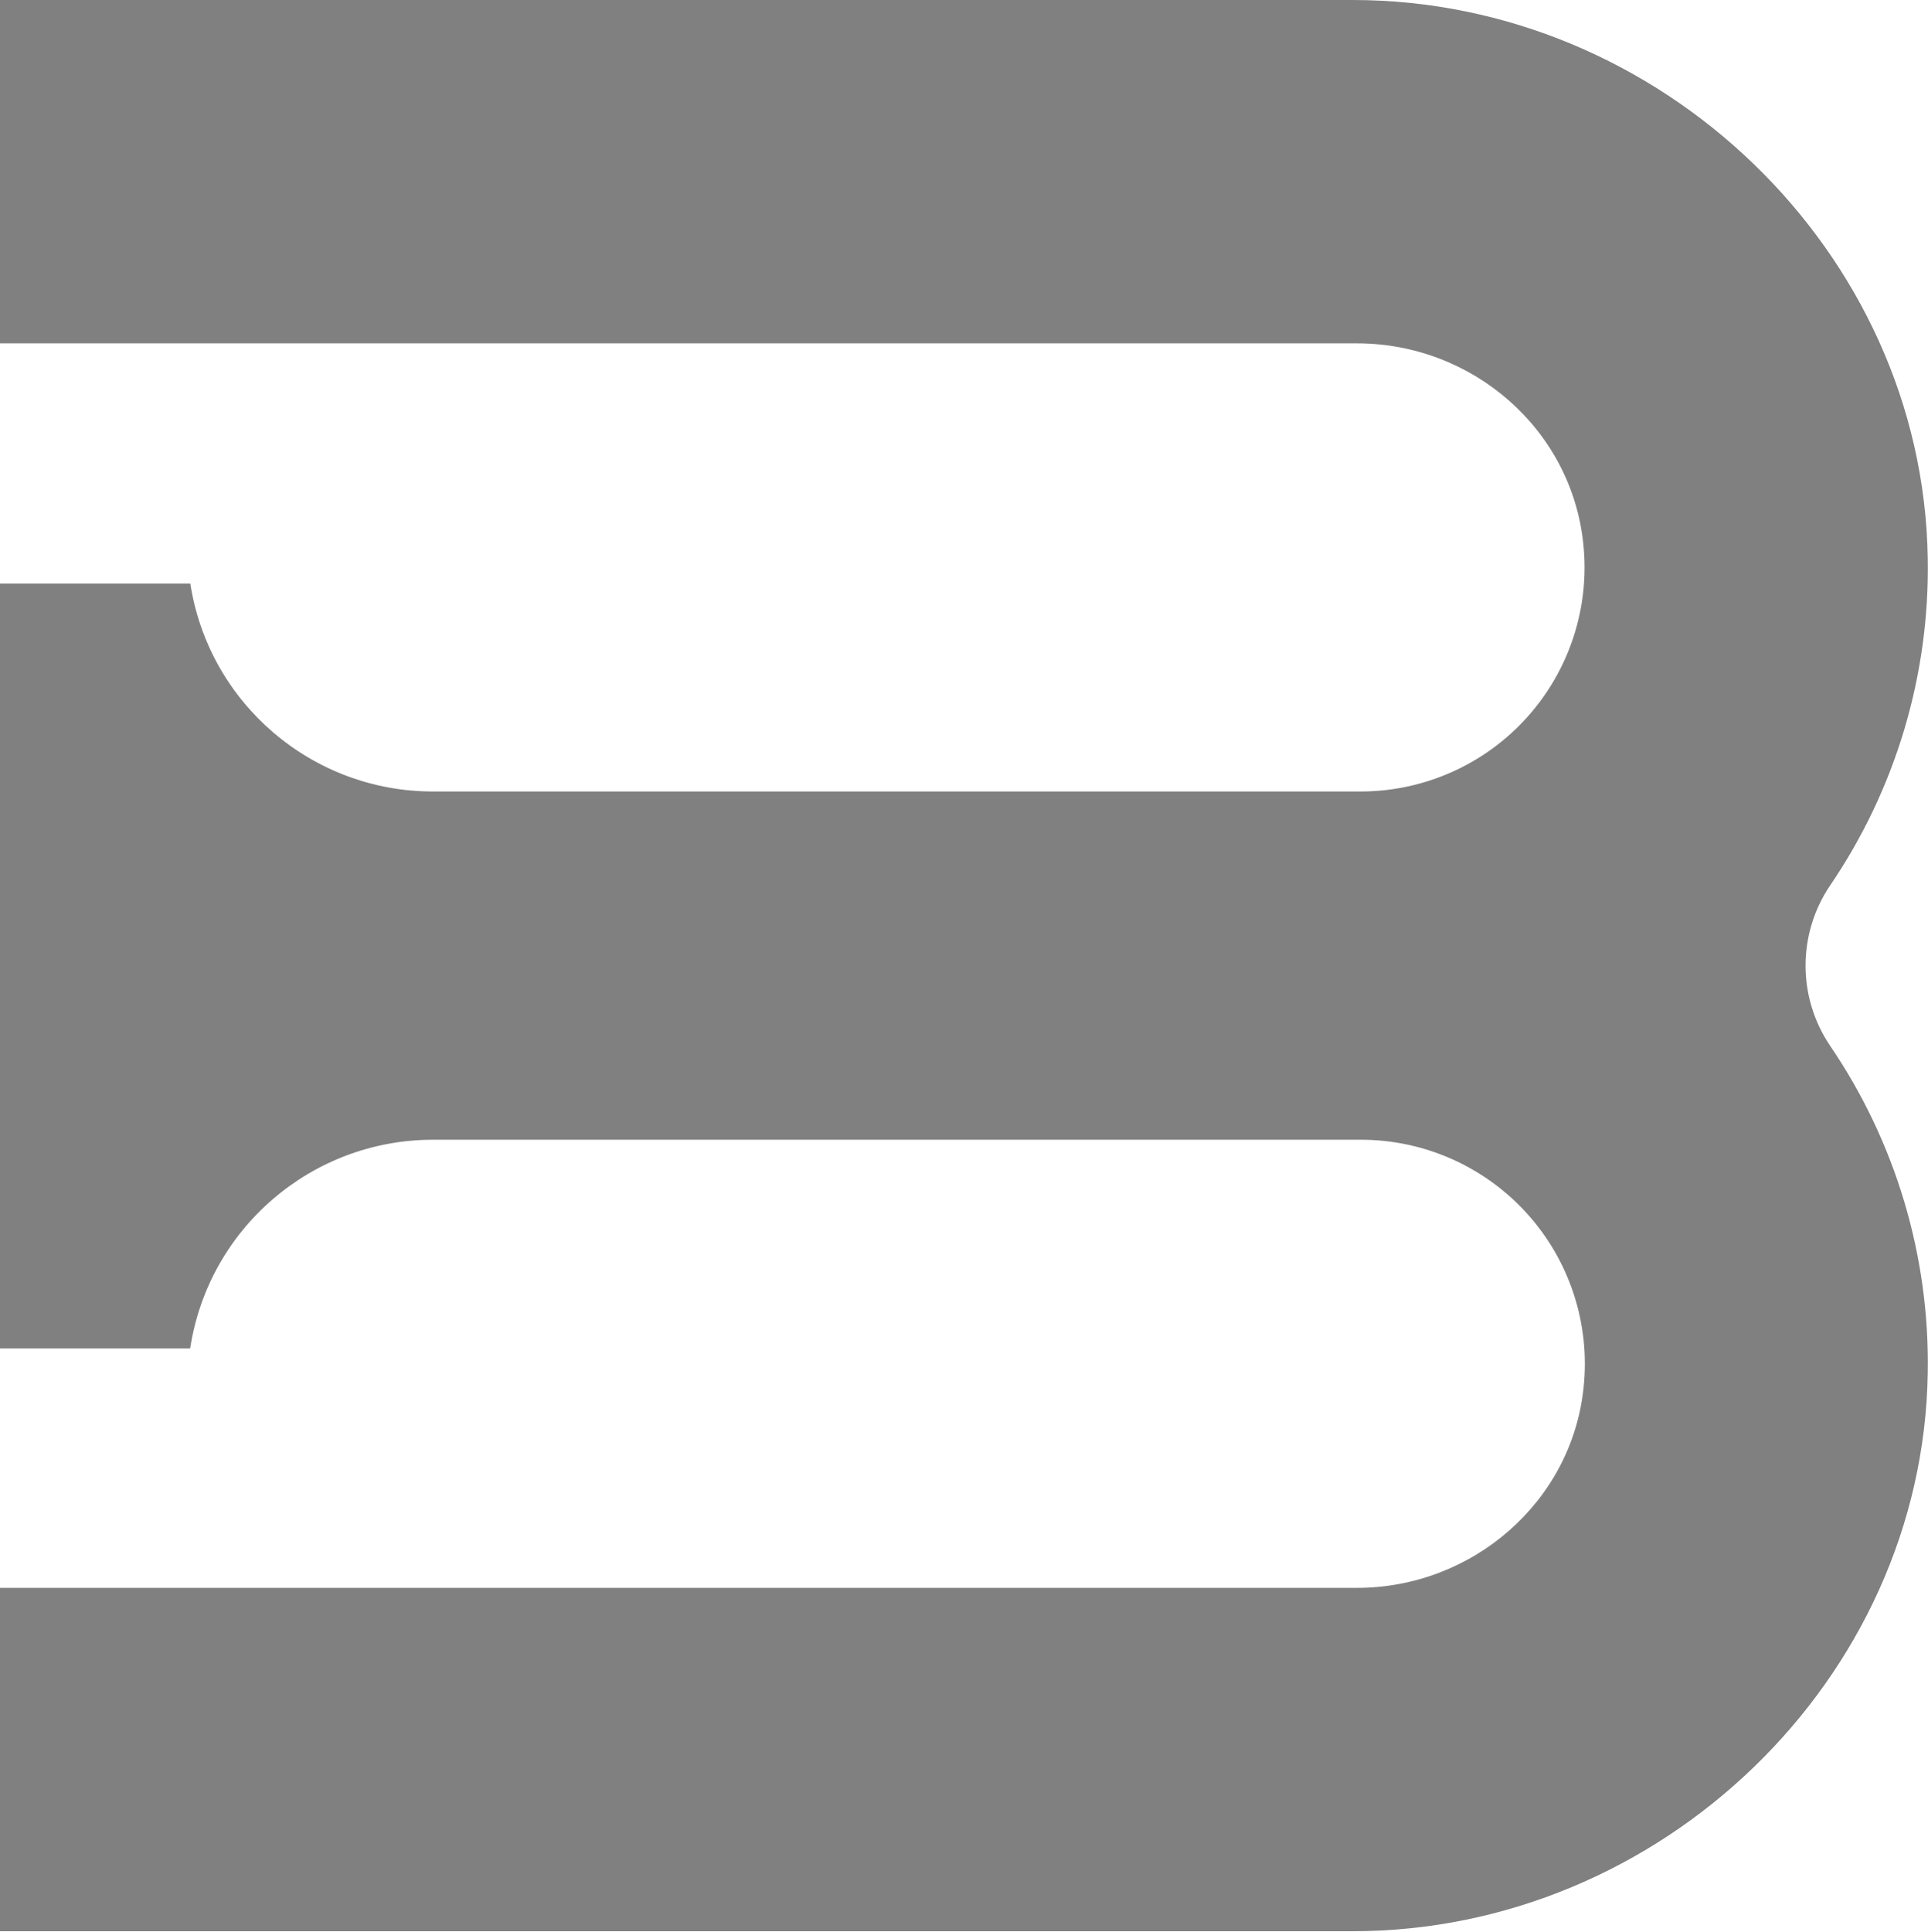
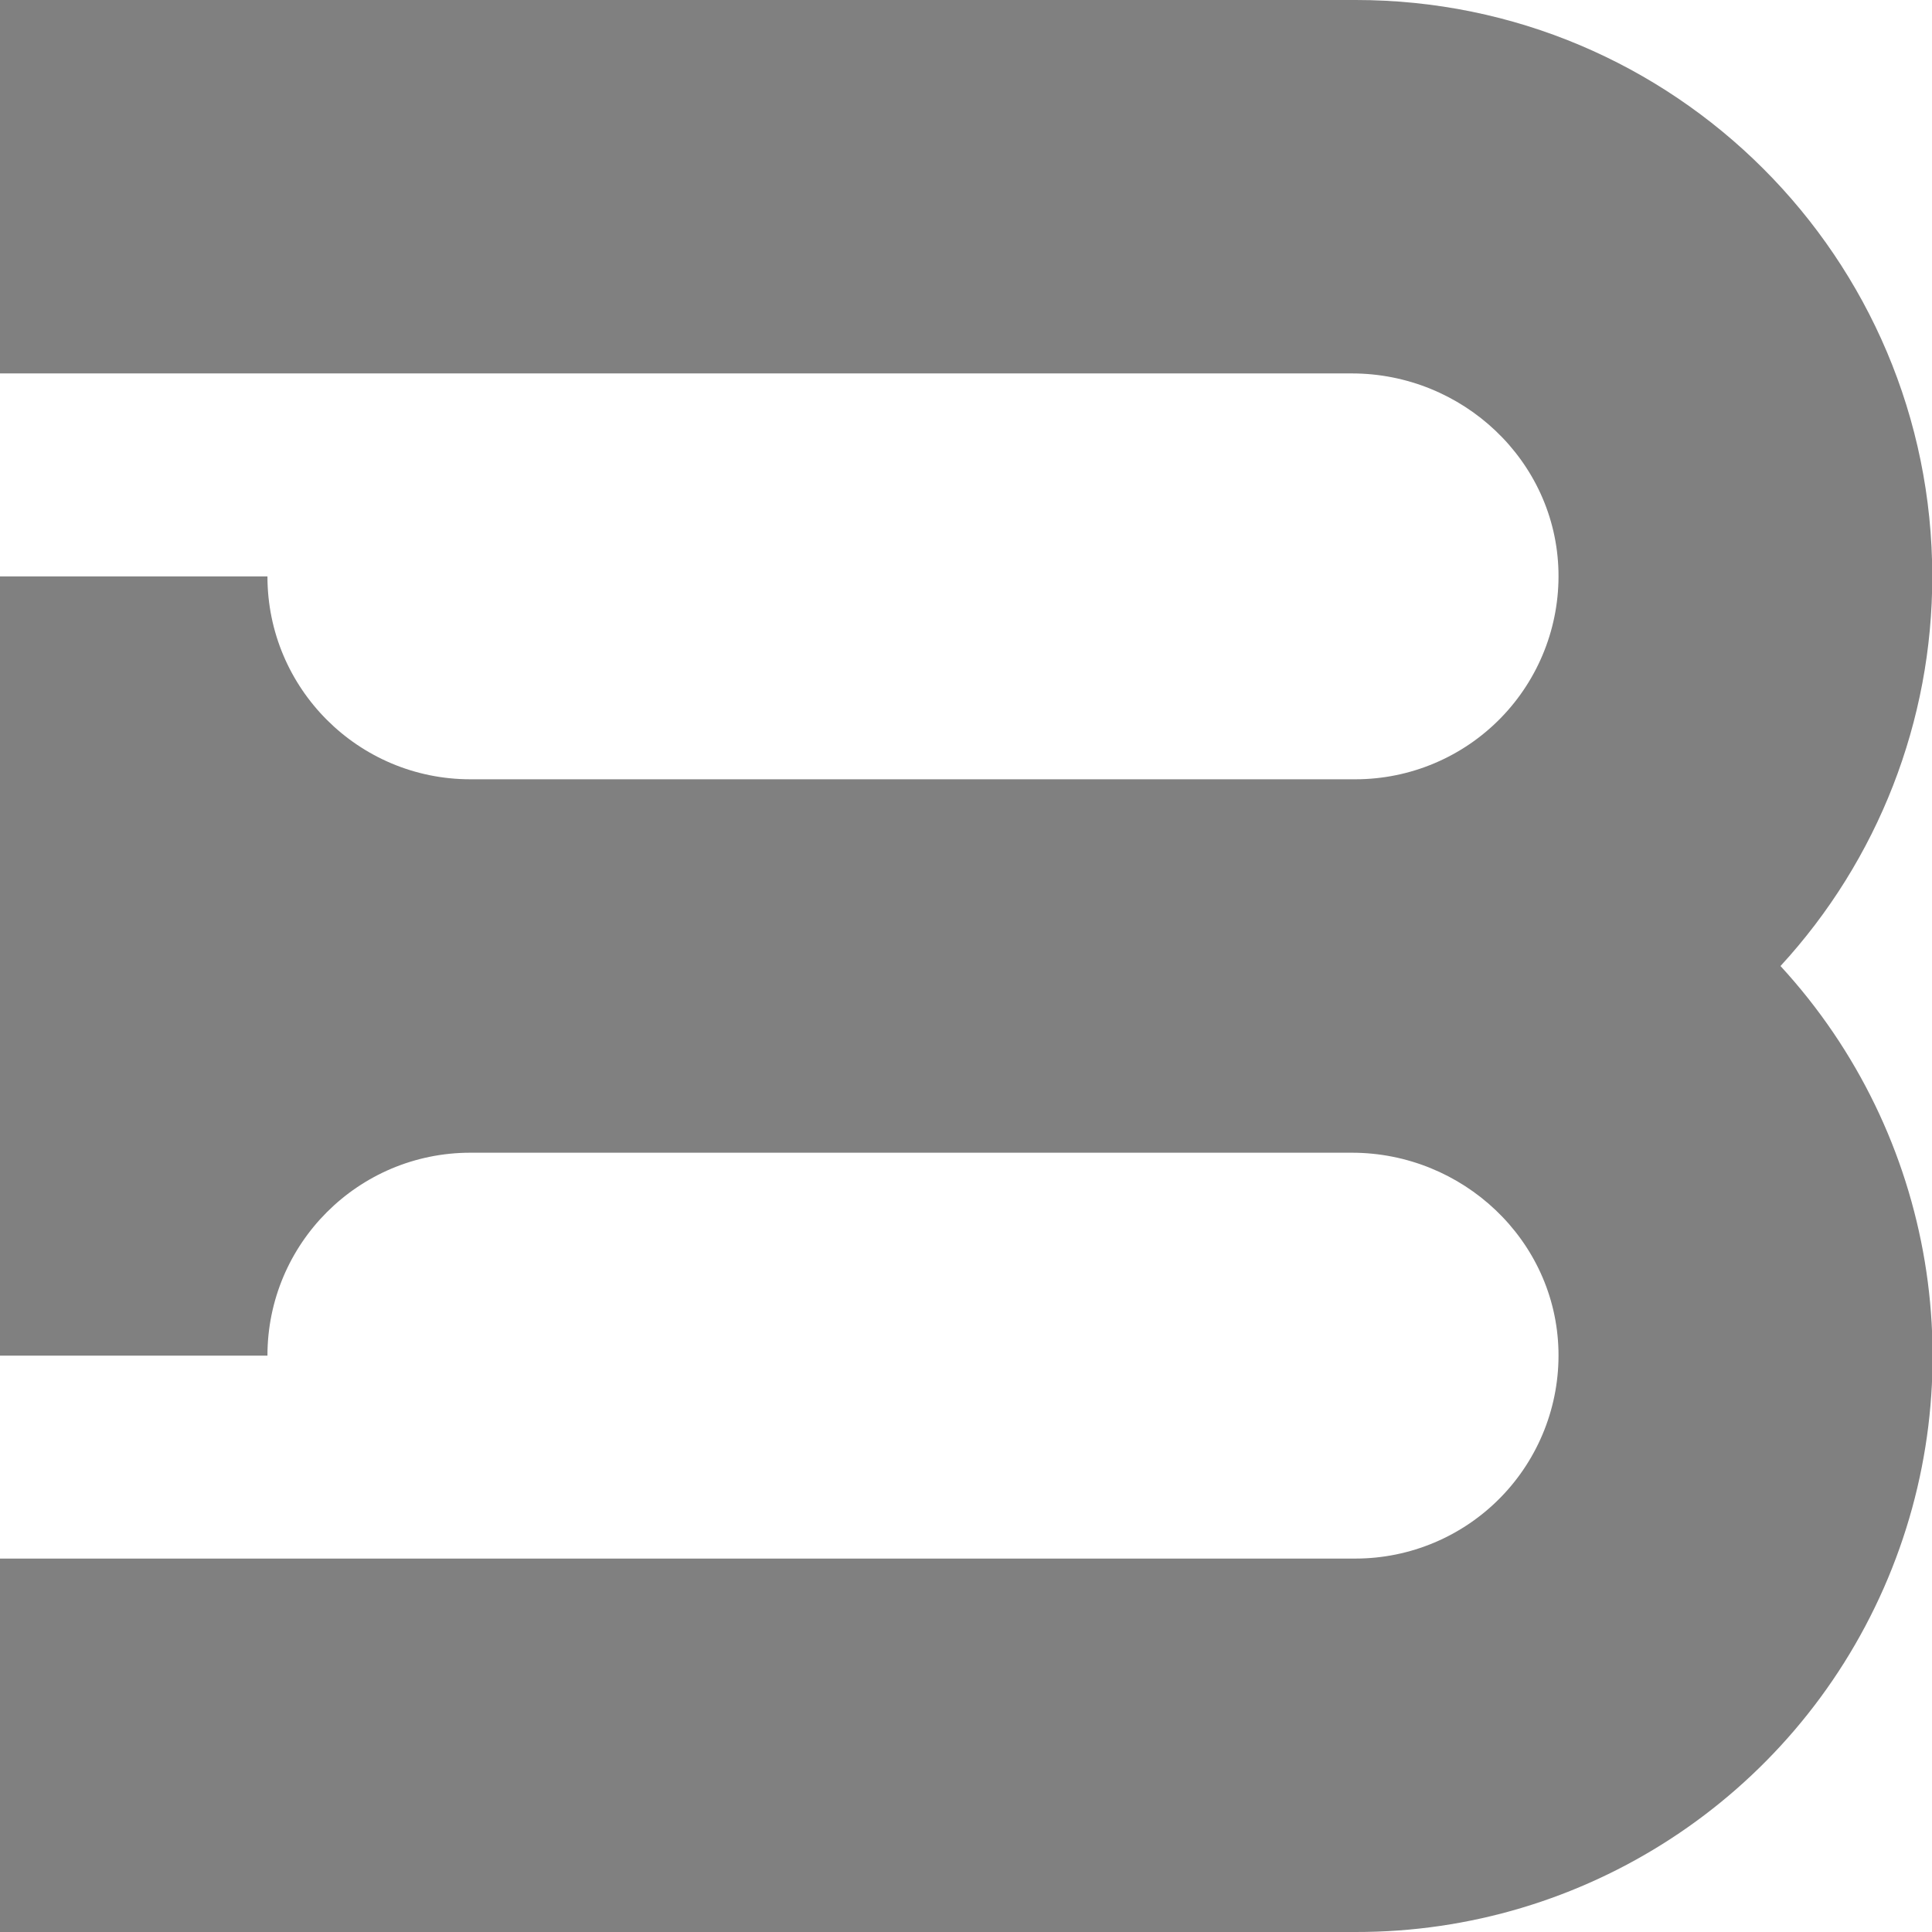
- <svg xmlns="http://www.w3.org/2000/svg" viewBox="0 0 301.19 301.7">
+ <svg xmlns="http://www.w3.org/2000/svg" viewBox="0 0 364.59 364.59">
  <defs>
    <style>.cls-1{fill:gray;}</style>
  </defs>
  <g id="Layer_2" data-name="Layer 2">
    <g id="Layer_1-2" data-name="Layer 1">
-       <path class="cls-1" d="M285.93,163.38a88.1,88.1,0,0,1,15.25,51.09c-.75,48-41.83,87.23-89.83,87.23H0V248.06H212c18,0,33.57-13.39,35.41-31.31a35,35,0,0,0-34.83-38.7H67.65a38.39,38.39,0,0,0-37.94,32.61H0V91.16H29.73a38.37,38.37,0,0,0,37.92,32.49H212.54A35,35,0,0,0,247.37,85C245.53,67,230,53.64,212,53.64H0V0H211.35c48,0,89.08,39.24,89.83,87.23a88.08,88.08,0,0,1-15.25,51.09A22.36,22.36,0,0,0,285.93,163.38Z" />
+       <path class="cls-1" d="M336,182.3a108.43,108.43,0,0,0,28.64-73.53A108.78,108.78,0,0,0,255.82,0H0V70.47H255.1c20.91,0,38.51,16.47,39,37.37a38.34,38.34,0,0,1-38.29,39.22H88.76a38.29,38.29,0,0,1-38.29-38.29H0V255.83H50.47a38.3,38.3,0,0,1,38.3-38.3H255.1c20.91,0,38.51,16.46,39,37.37a38.34,38.34,0,0,1-38.29,39.22H0v70.47H255.82A108.7,108.7,0,0,0,336,182.3Z" />
    </g>
  </g>
</svg>
